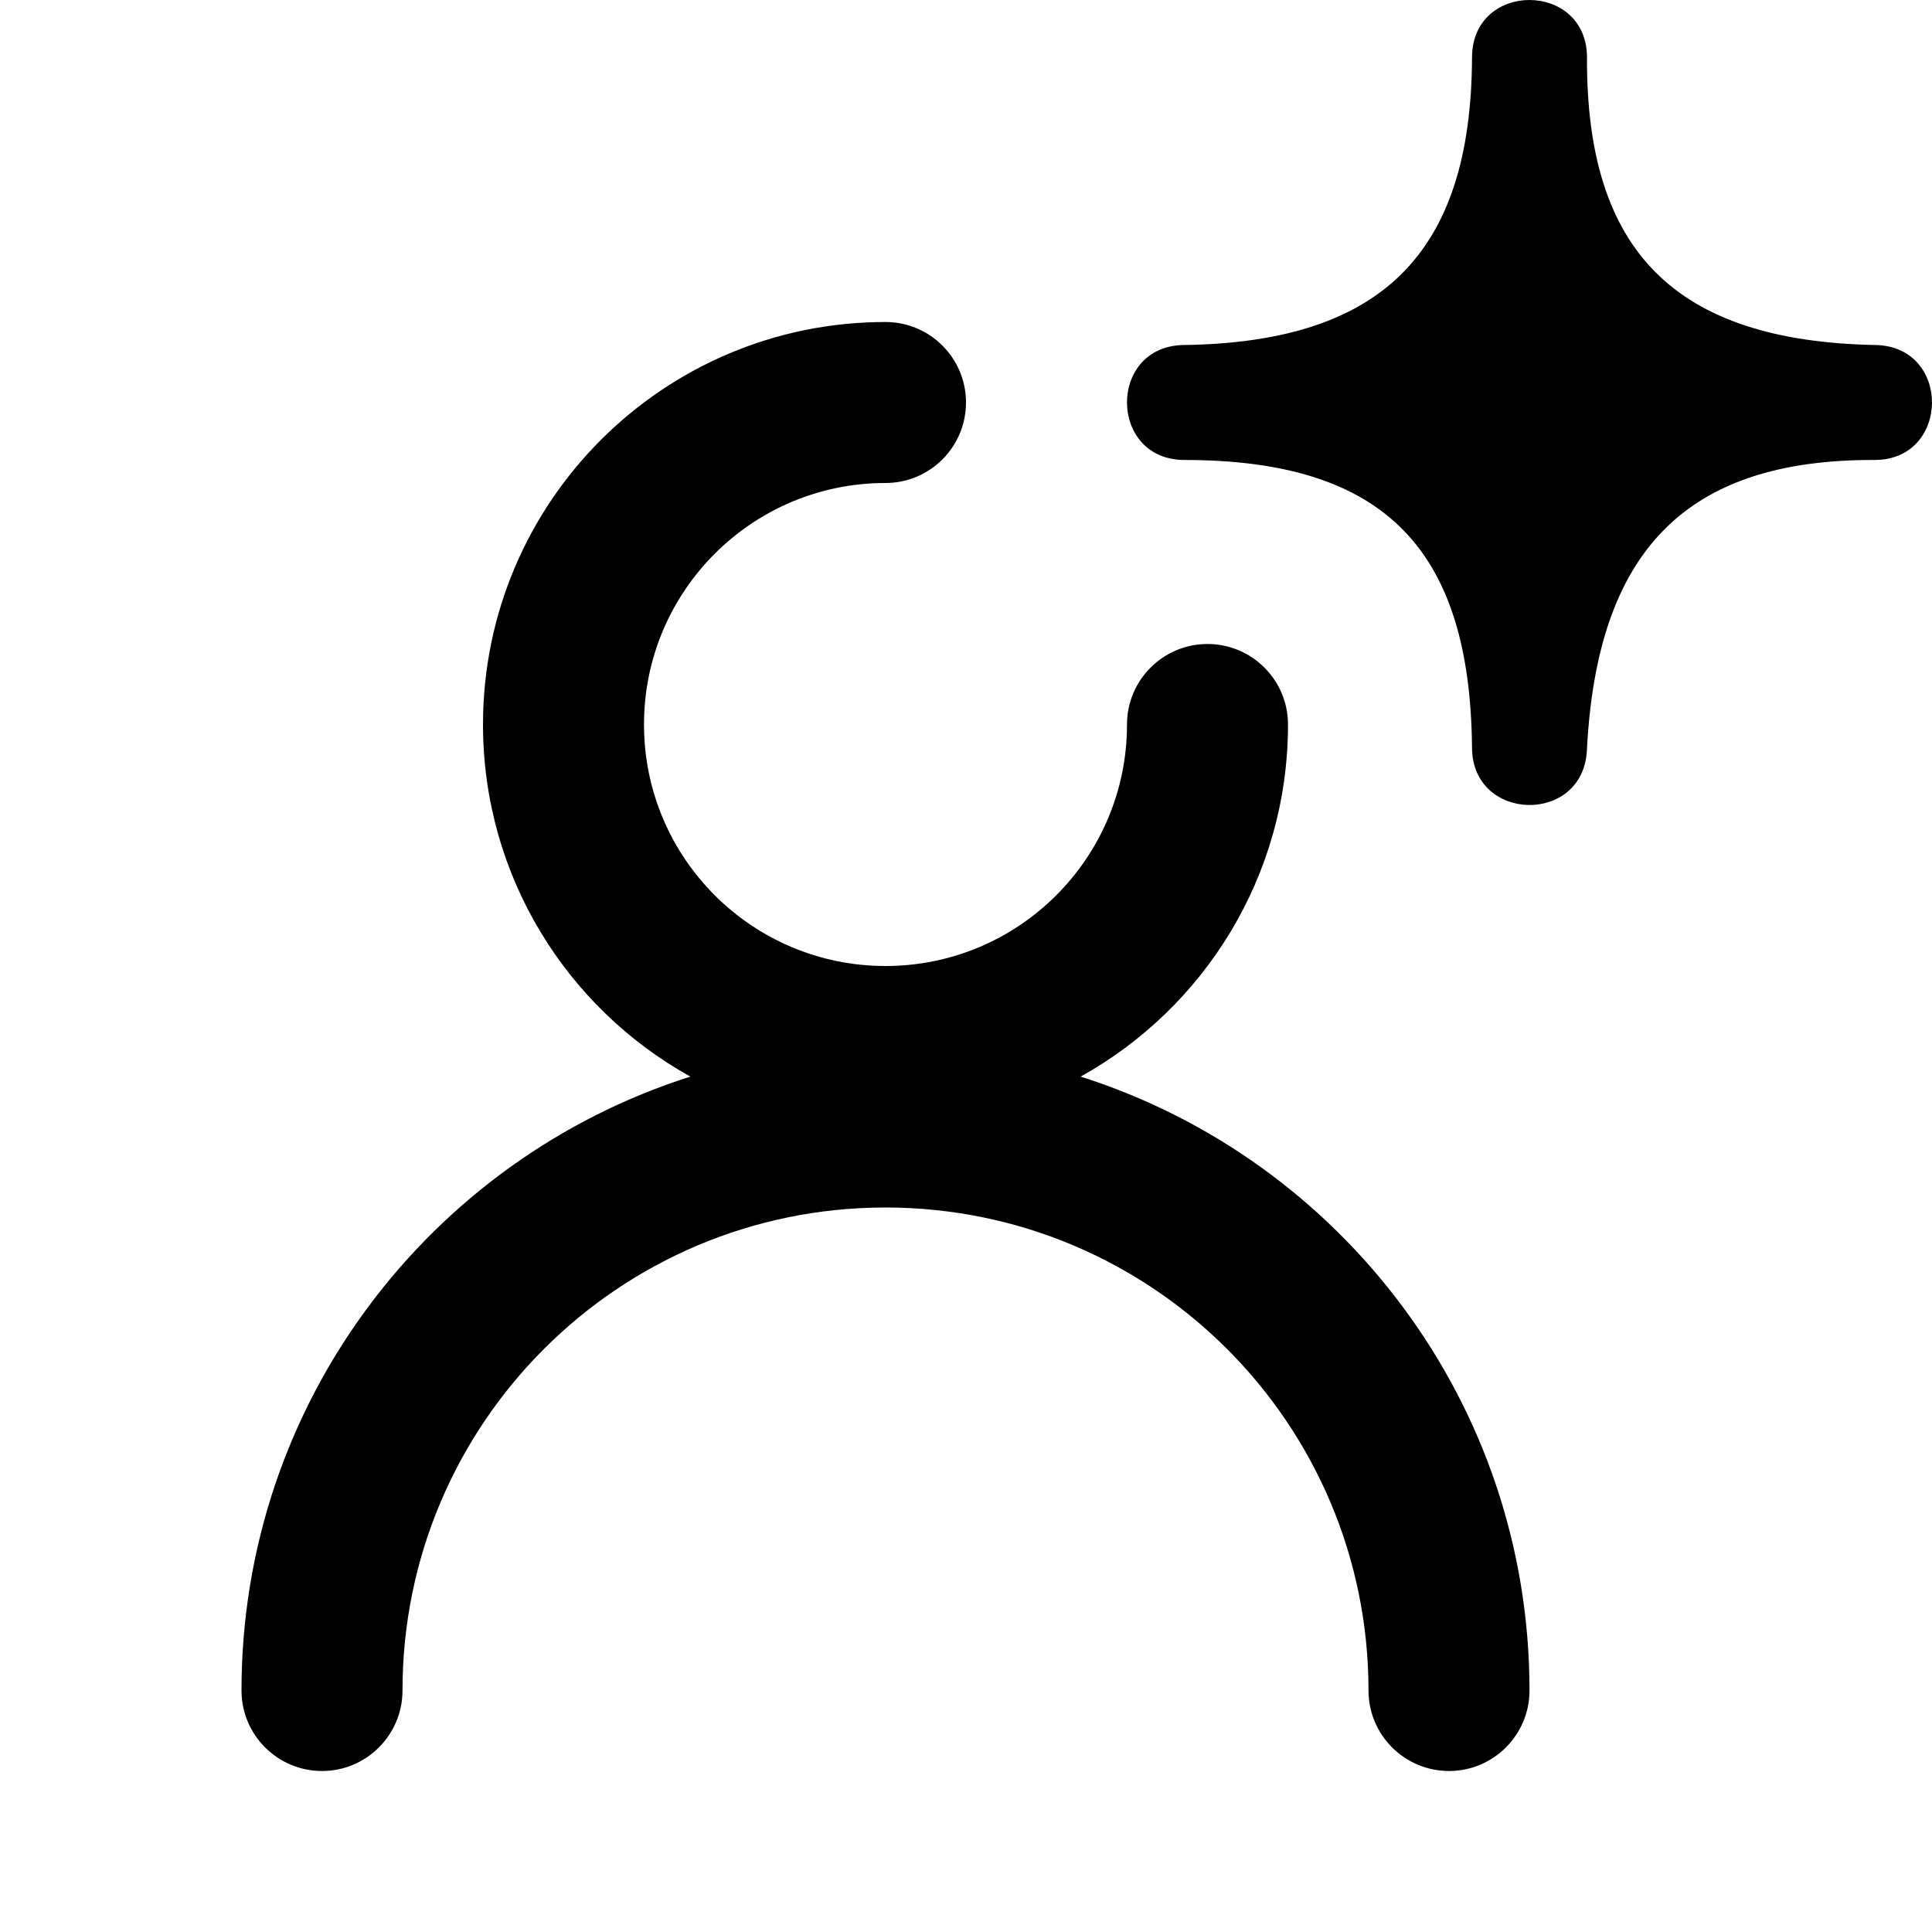
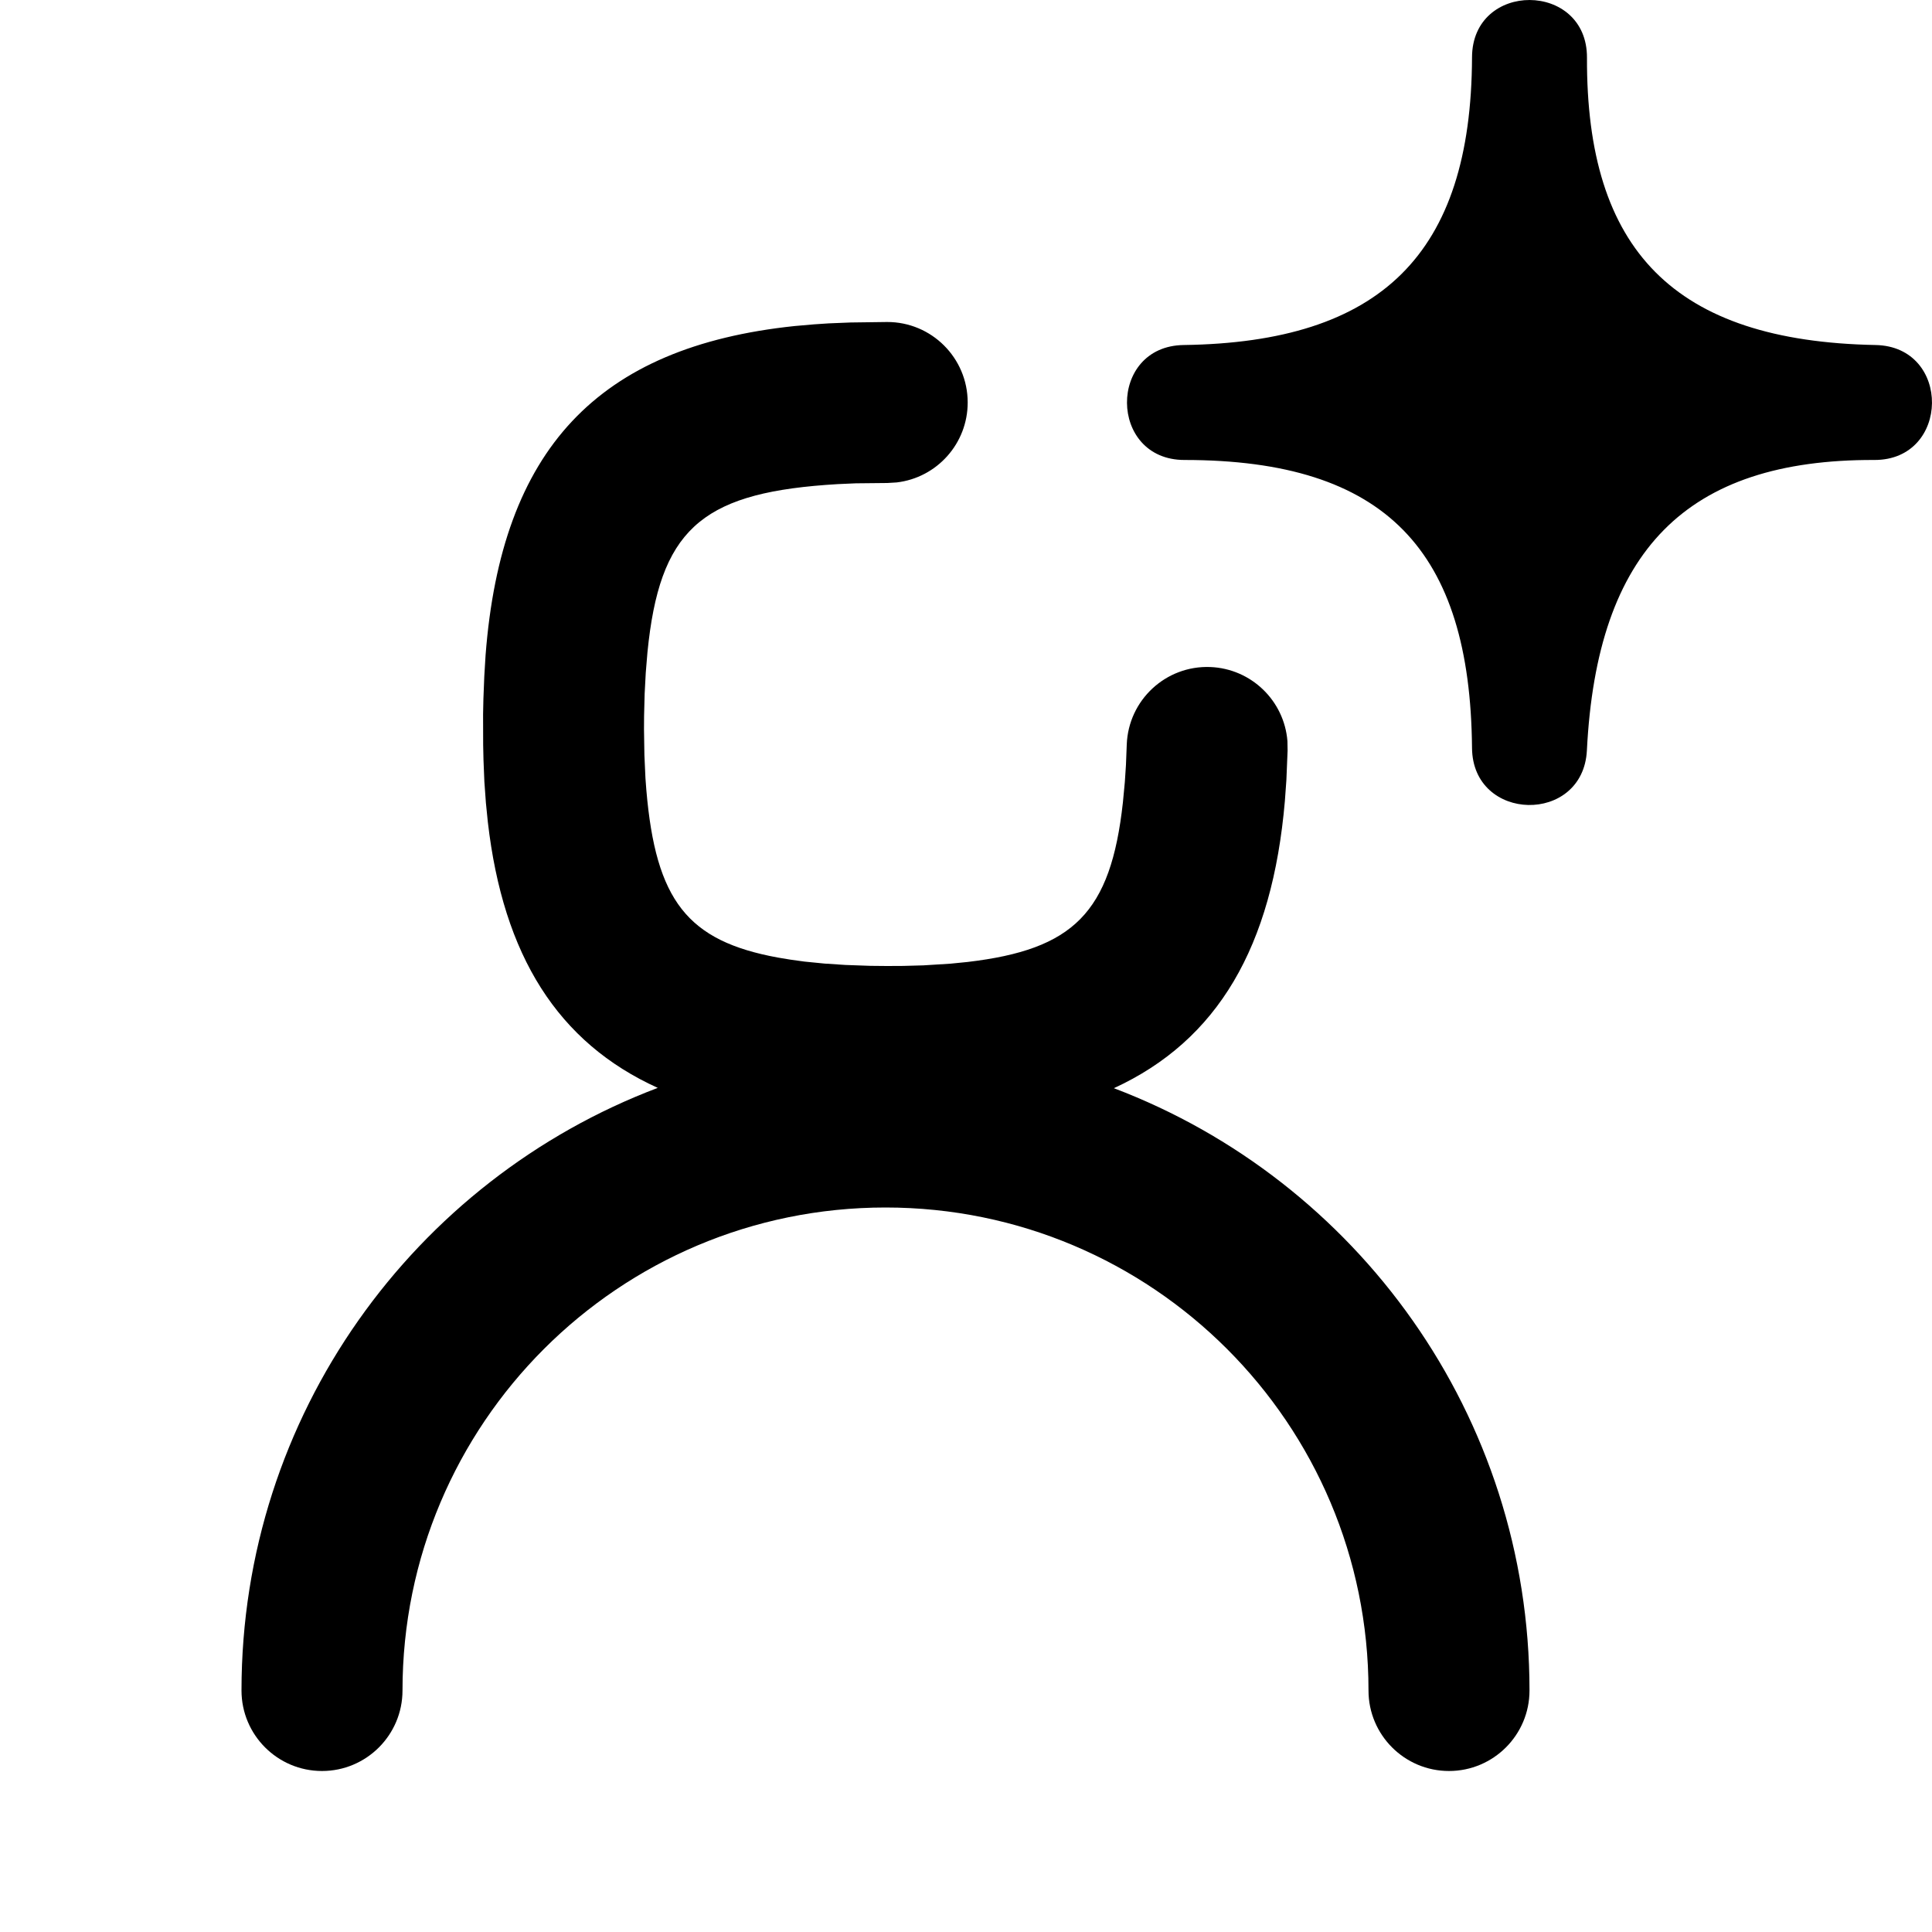
- <svg xmlns="http://www.w3.org/2000/svg" width="24" height="24" viewBox="0 0 24 24">
-   <path d="M13.424,13.374 C16.657,14.401 19,17.427 19,21 C19,21.552 18.552,22 18,22 C17.448,22 17,21.552 17,21 C17,17.686 14.314,15 11,15 C7.686,15 5,17.686 5,21 C5,21.552 4.552,22 4,22 C3.448,22 3,21.552 3,21 C3,17.427 5.343,14.401 8.576,13.374 C7.04,12.521 6,10.882 6,9 C6,6.239 8.239,4 11,4 C11.552,4 12,4.448 12,5 C12,5.552 11.552,6 11,6 C9.343,6 8,7.343 8,9 C8,10.657 9.343,12 11,12 C12.657,12 14,10.657 14,9 C14,8.448 14.448,8 15,8 C15.552,8 16,8.448 16,9 C16,10.882 14.96,12.521 13.424,13.374 L13.424,13.374 Z M19.714,0.717 C19.705,3.107 20.793,4.238 23.299,4.286 C24.244,4.304 24.228,5.718 23.283,5.714 C20.948,5.706 19.838,6.838 19.713,9.321 C19.667,10.245 18.294,10.217 18.286,9.292 C18.264,6.843 17.22,5.714 14.714,5.714 C13.768,5.714 13.759,4.299 14.704,4.286 C17.149,4.252 18.277,3.162 18.286,0.712 C18.289,-0.241 19.718,-0.235 19.714,0.717 Z" />
+ <svg xmlns="http://www.w3.org/2000/svg" width="24px" height="24px" viewBox="0 0 24 24" version="1.1">
+   <g id="Icons" stroke="none" stroke-width="1" fill="none" fill-rule="evenodd">
+     <g transform="translate(-2870, -58)" fill="#000000" fill-rule="nonzero" id="Shape">
+       <path d="M2881.02,62 C2881.572,61.999 2882.02,62.446 2882.021,62.998 C2882.022,63.511 2881.637,63.935 2881.139,63.993 L2881.023,64 L2880.63,64.004 L2880.405,64.014 L2880.255,64.024 C2878.7,64.141 2878.192,64.599 2878.043,66.102 L2878.022,66.355 L2878.008,66.618 L2878.001,66.895 L2878,67.06 L2878.005,67.379 L2878.018,67.666 L2878.029,67.813 C2878.146,69.187 2878.539,69.689 2879.662,69.895 L2879.819,69.921 L2879.992,69.945 L2880.244,69.97 L2880.502,69.987 L2880.812,69.998 L2881.017,70 L2881.22,69.999 L2881.472,69.992 L2881.808,69.971 L2882.019,69.95 C2883.334,69.795 2883.798,69.341 2883.949,67.969 L2883.973,67.716 L2883.987,67.502 L2883.997,67.248 C2884.018,66.696 2884.482,66.265 2885.034,66.286 C2885.546,66.306 2885.954,66.707 2885.993,67.207 L2885.995,67.323 L2885.98,67.689 L2885.961,67.952 C2885.805,69.76 2885.13,70.923 2883.837,71.518 C2886.855,72.662 2889,75.581 2889,79 C2889,79.552 2888.552,80 2888,80 C2887.448,80 2887,79.552 2887,79 C2887,75.686 2884.314,73 2881,73 C2877.686,73 2875,75.686 2875,79 C2875,79.552 2874.552,80 2874,80 C2873.448,80 2873,79.552 2873,79 C2873,75.578 2875.149,72.657 2878.171,71.514 C2876.928,70.95 2876.251,69.871 2876.06,68.211 L2876.036,67.973 L2876.017,67.709 L2876.006,67.438 L2876.002,67.252 L2876.001,66.871 L2876.005,66.683 L2876.016,66.402 L2876.032,66.139 C2876.228,63.587 2877.419,62.307 2879.873,62.05 L2880.114,62.029 L2880.295,62.017 L2880.566,62.006 L2881.02,62 Z M2889.714,58.717 C2889.705,61.107 2890.793,62.238 2893.299,62.286 C2894.244,62.304 2894.228,63.718 2893.283,63.714 C2890.948,63.706 2889.838,64.838 2889.713,67.321 C2889.667,68.245 2888.294,68.217 2888.286,67.292 C2888.264,64.843 2887.22,63.714 2884.714,63.714 C2883.768,63.714 2883.759,62.299 2884.704,62.286 C2887.149,62.252 2888.277,61.162 2888.286,58.712 C2888.289,57.759 2889.718,57.765 2889.714,58.717 Z" />
+     </g>
+   </g>
</svg>
